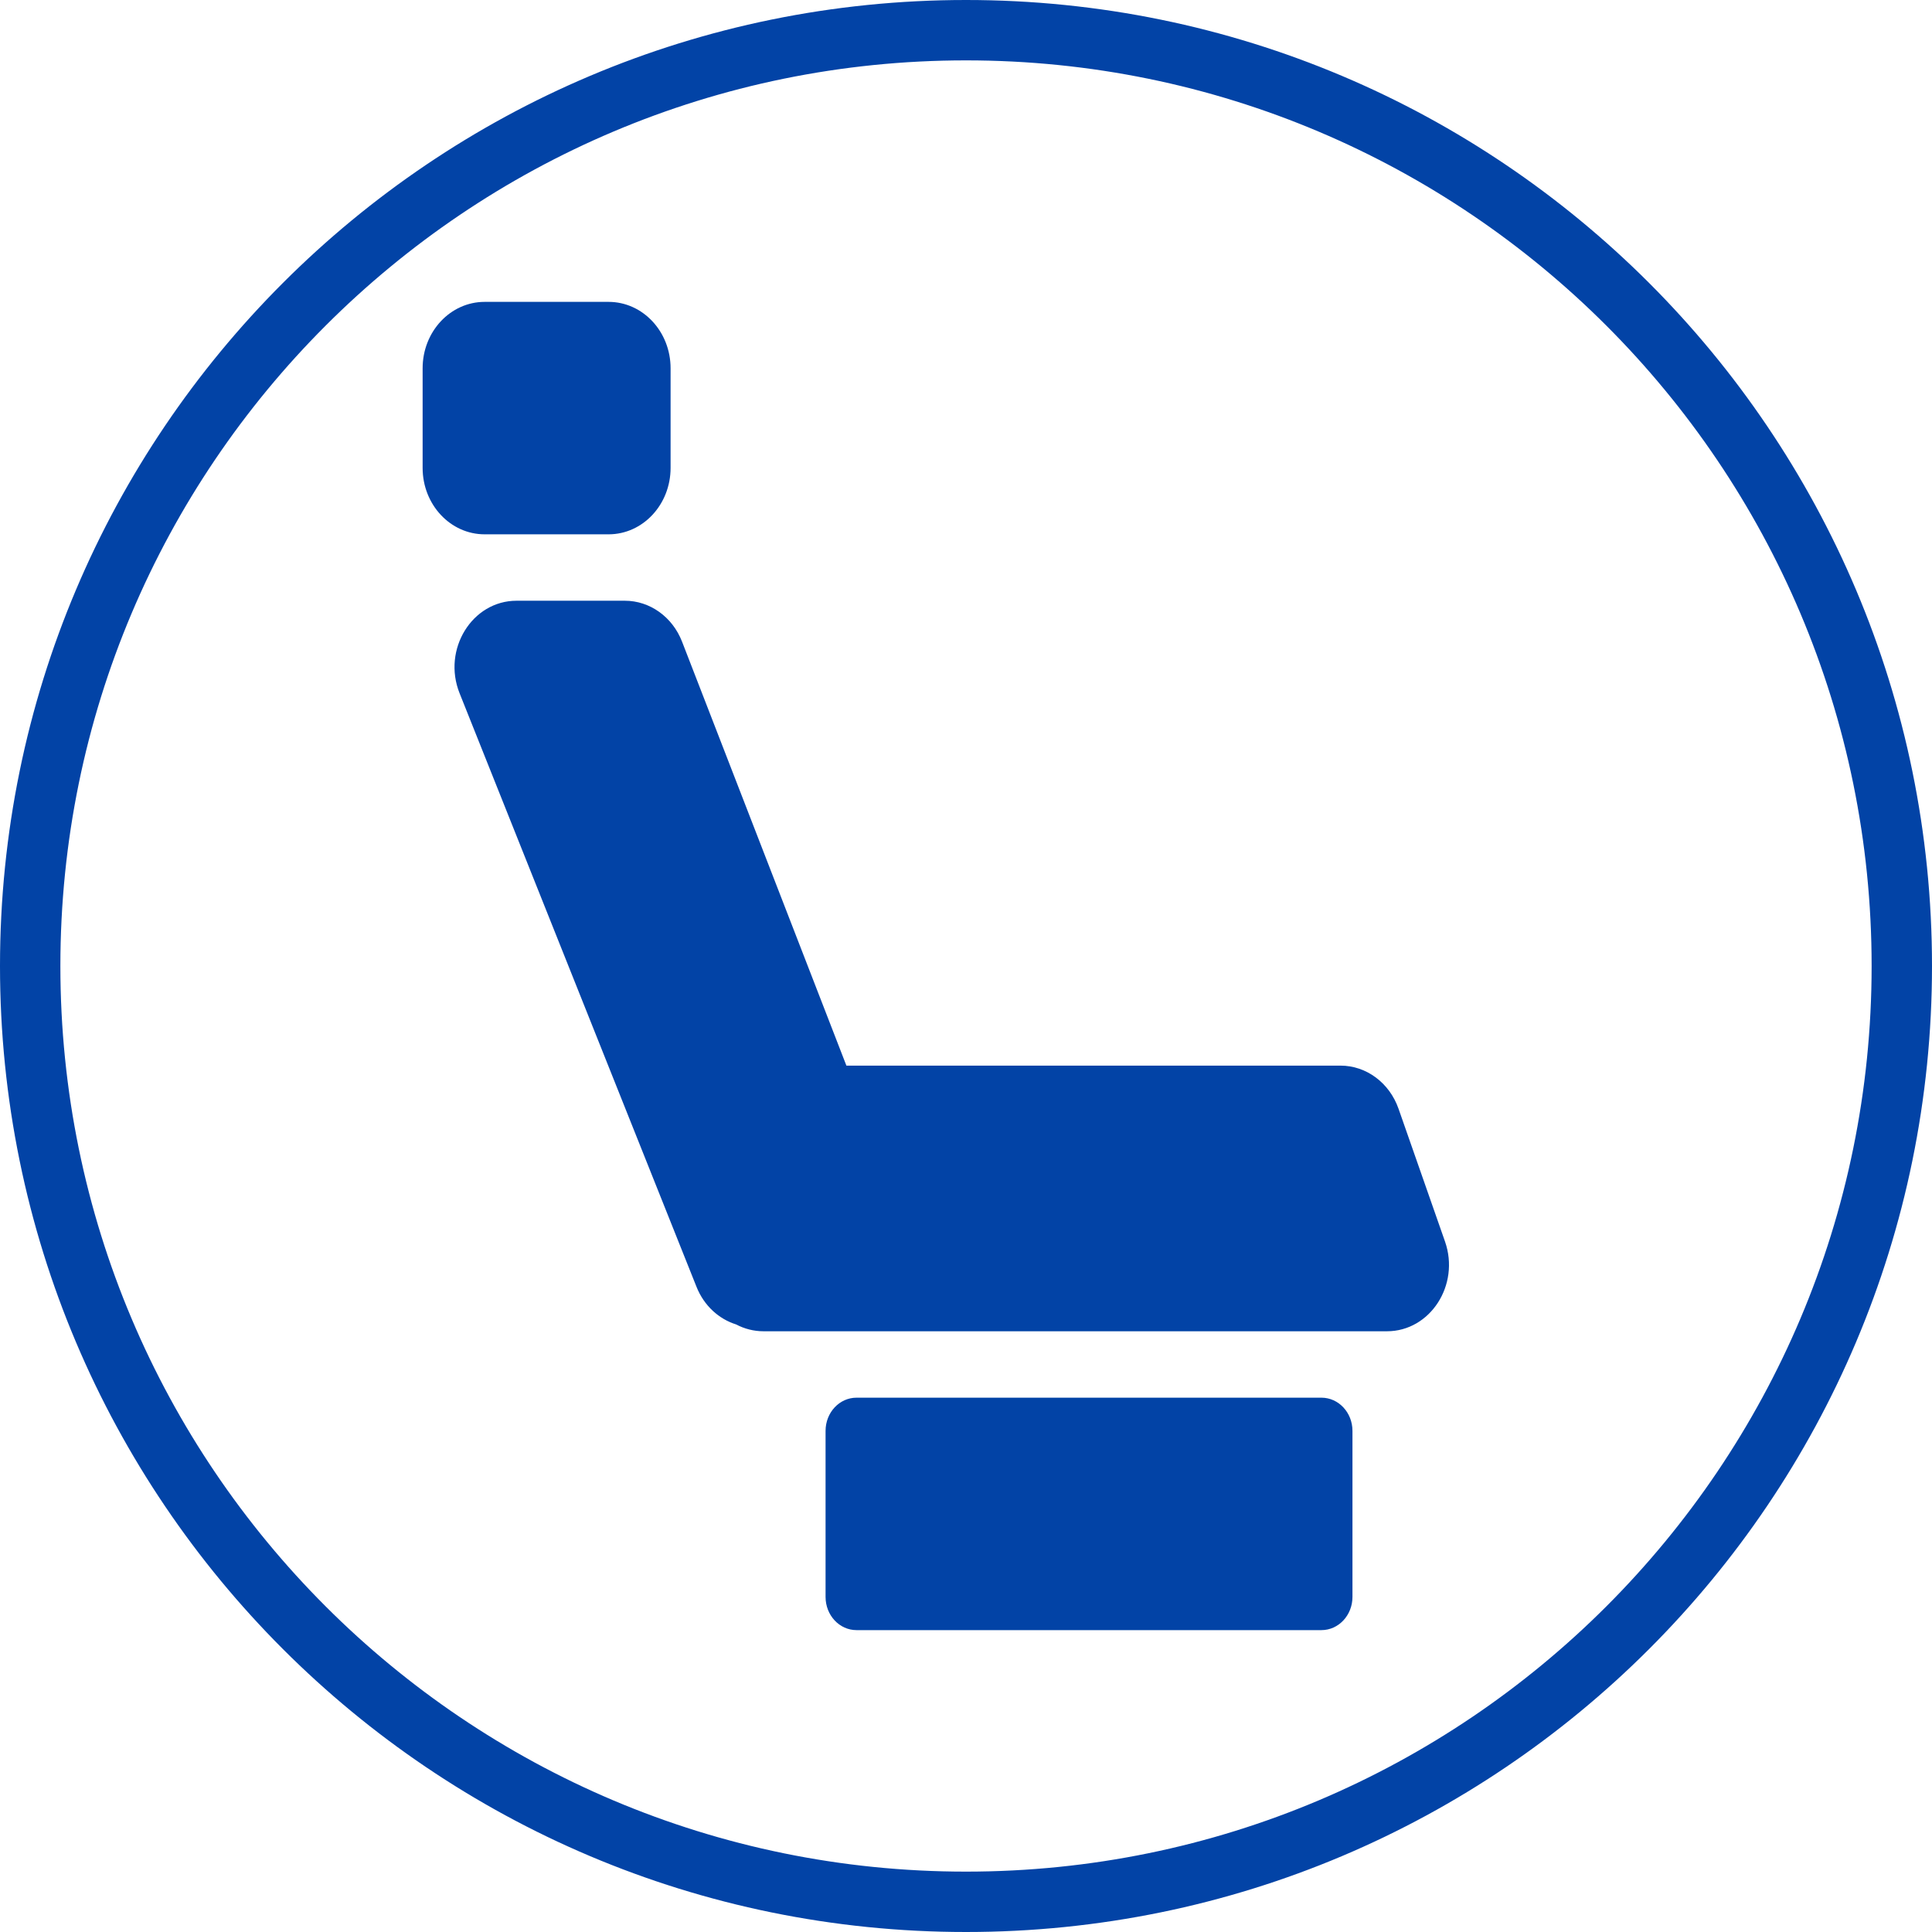
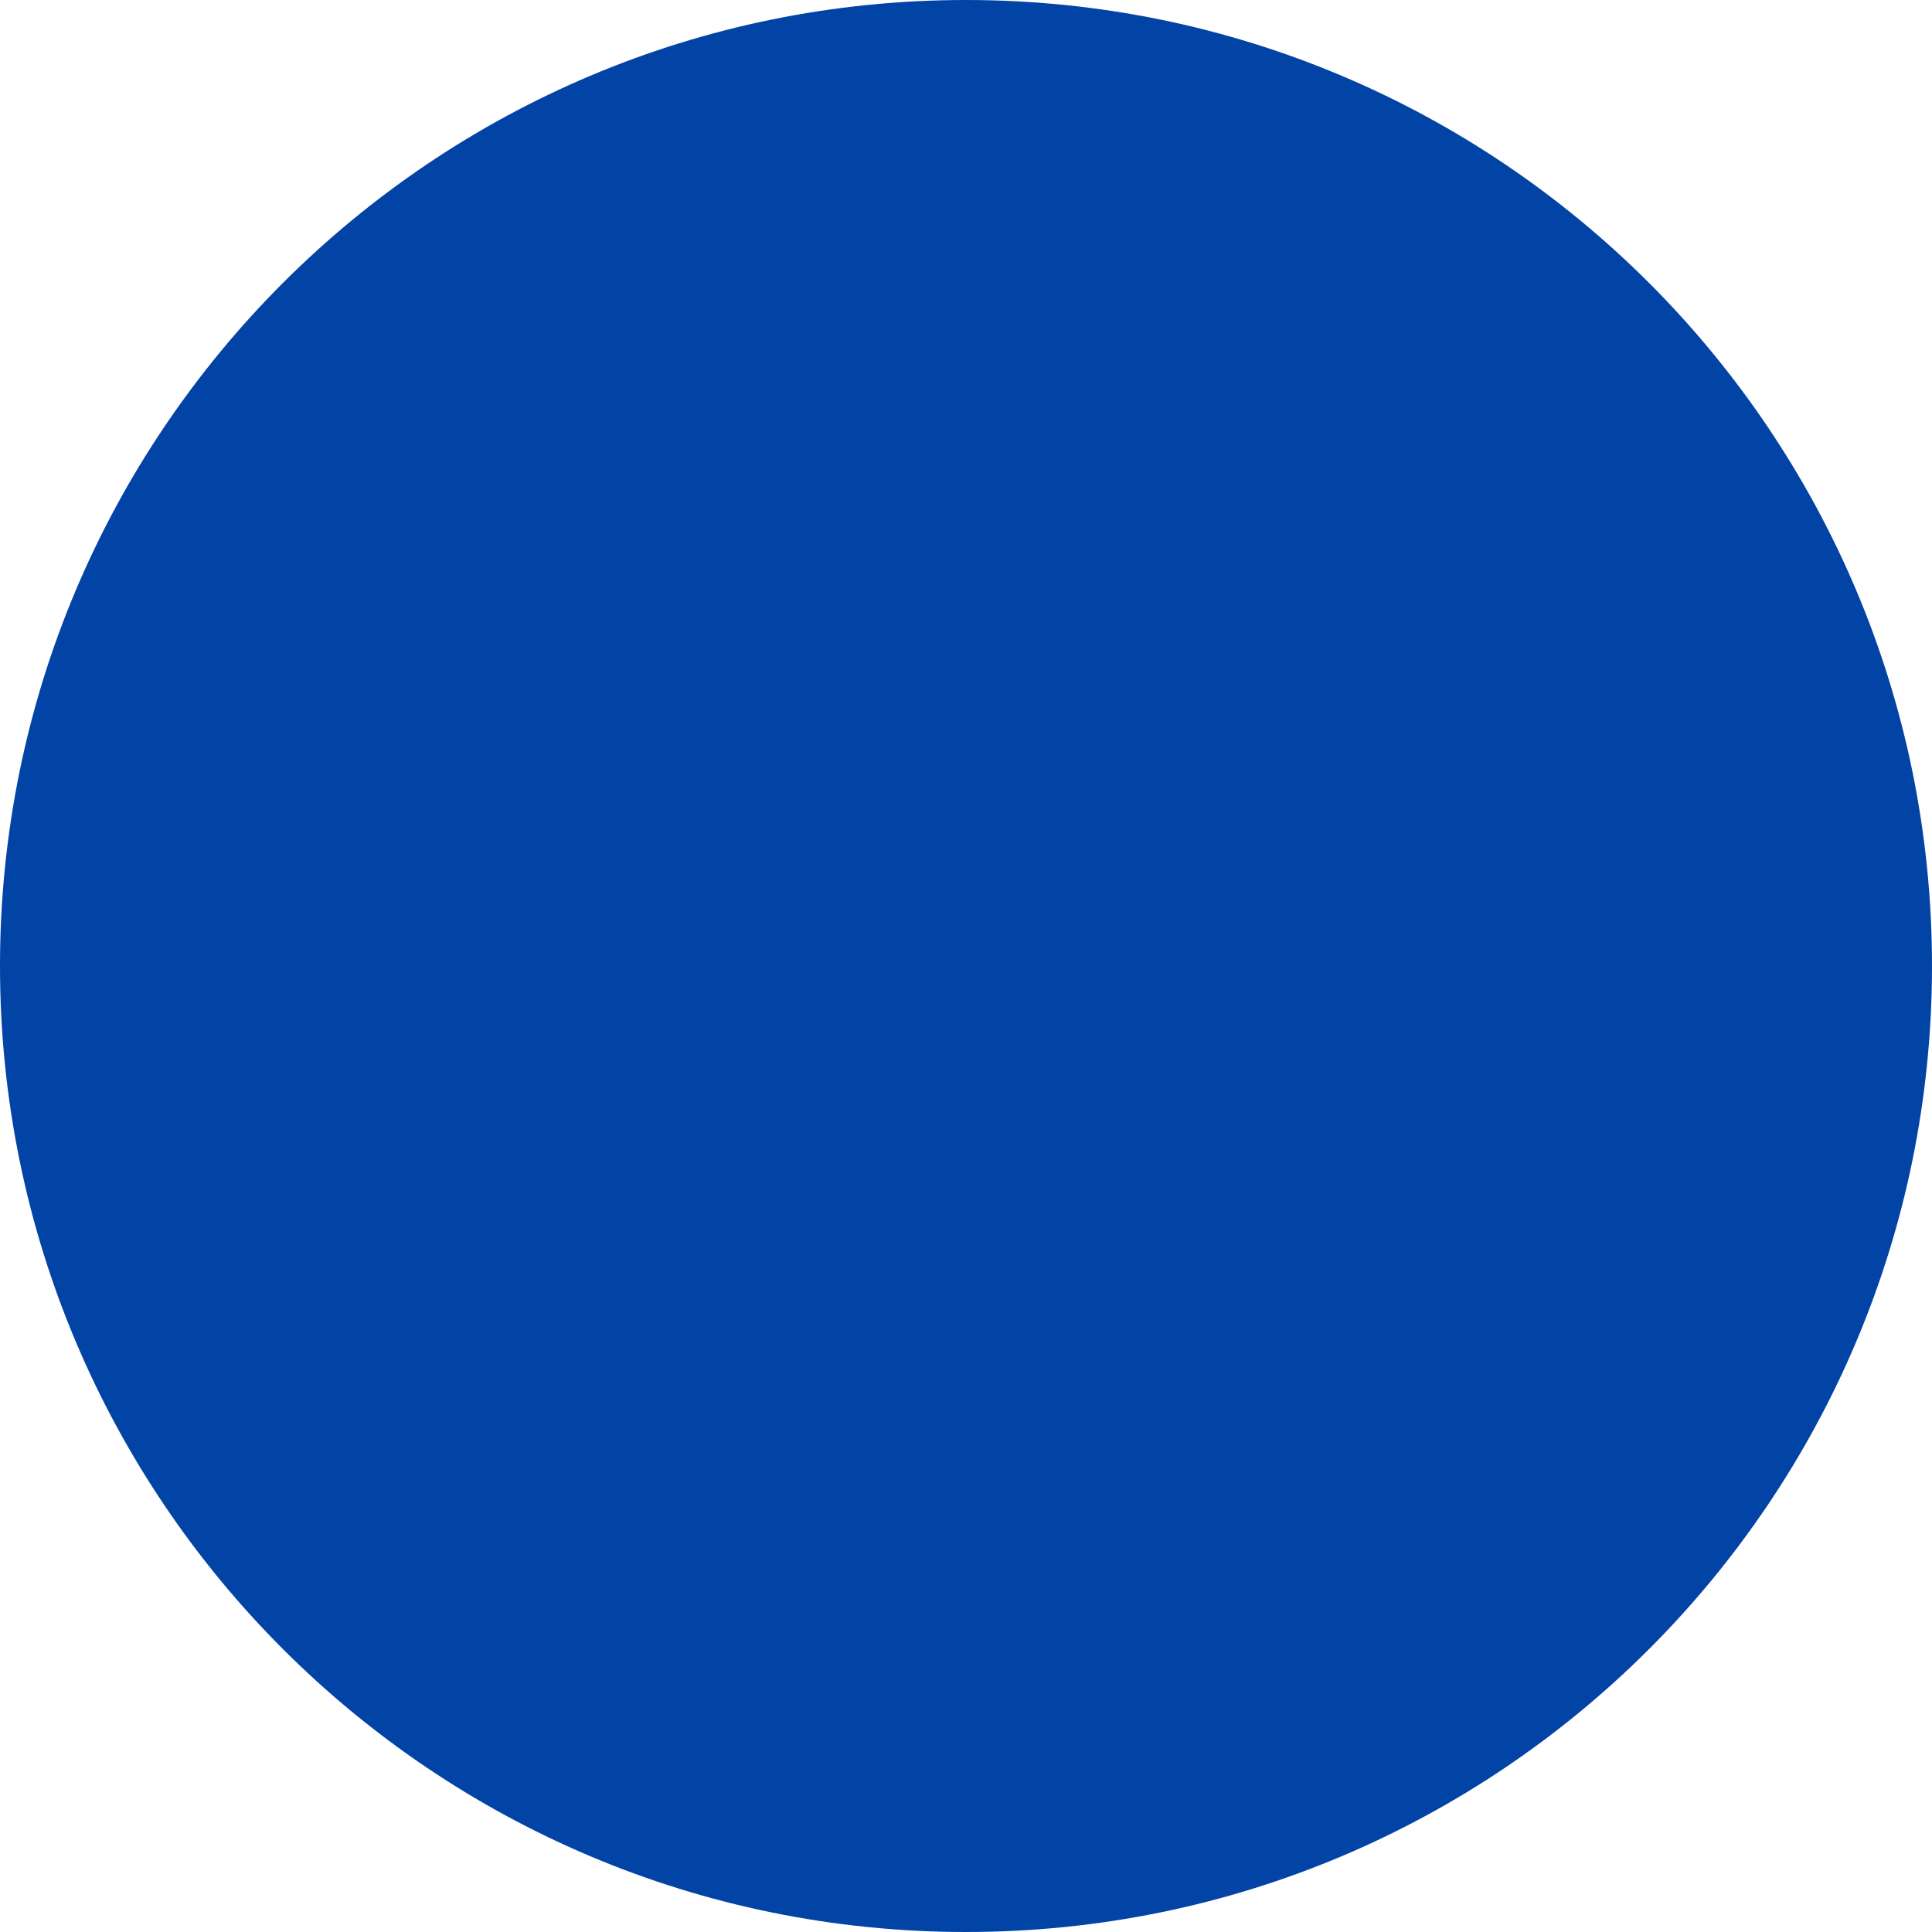
<svg xmlns="http://www.w3.org/2000/svg" width="32" height="32" viewBox="0 0 32 32" fill="none">
  <g id="Seat">
-     <path id="Ellipse 51 (Stroke)" fill-rule="evenodd" clip-rule="evenodd" d="M16 31C24.284 31 31 24.284 31 16C31 7.716 24.284 1 16 1C7.716 1 1 7.716 1 16C1 24.284 7.716 31 16 31ZM16 32C24.837 32 32 24.837 32 16C32 7.163 24.837 0 16 0C7.163 0 0 7.163 0 16C0 24.837 7.163 32 16 32Z" fill="#0243A6" />
+     <path id="Ellipse 51 (Stroke)" fillRule="evenodd" clipRule="evenodd" d="M16 31C24.284 31 31 24.284 31 16C31 7.716 24.284 1 16 1C7.716 1 1 7.716 1 16C1 24.284 7.716 31 16 31ZM16 32C24.837 32 32 24.837 32 16C32 7.163 24.837 0 16 0C7.163 0 0 7.163 0 16C0 24.837 7.163 32 16 32Z" fill="#0243A6" />
    <g id="Vector">
      <path d="M8.556 9.95C7.819 9.95 7.322 10.757 7.612 11.482L11.536 21.313C11.661 21.628 11.908 21.848 12.193 21.937C12.329 22.009 12.484 22.05 12.647 22.05L22.972 22.05C23.689 22.05 24.185 21.283 23.934 20.564L23.164 18.364C23.013 17.934 22.63 17.65 22.202 17.65L14.019 17.65L11.297 10.628C11.138 10.218 10.764 9.95 10.349 9.95H8.556Z" fill="#0243A6" />
      <path d="M14.187 27C13.903 27 13.674 26.754 13.674 26.45V23.7C13.674 23.396 13.903 23.15 14.187 23.15H21.887C22.171 23.15 22.401 23.396 22.401 23.7V26.45C22.401 26.754 22.171 27 21.887 27H14.187Z" fill="#0243A6" />
      <path d="M11.107 7.75C11.107 8.358 10.647 8.85 10.08 8.85L8.027 8.85C7.46 8.85 7 8.358 7 7.75L7 6.1C7 5.492 7.46 5 8.027 5L10.08 5C10.647 5 11.107 5.492 11.107 6.1L11.107 7.75Z" fill="#0243A6" />
    </g>
  </g>
</svg>
